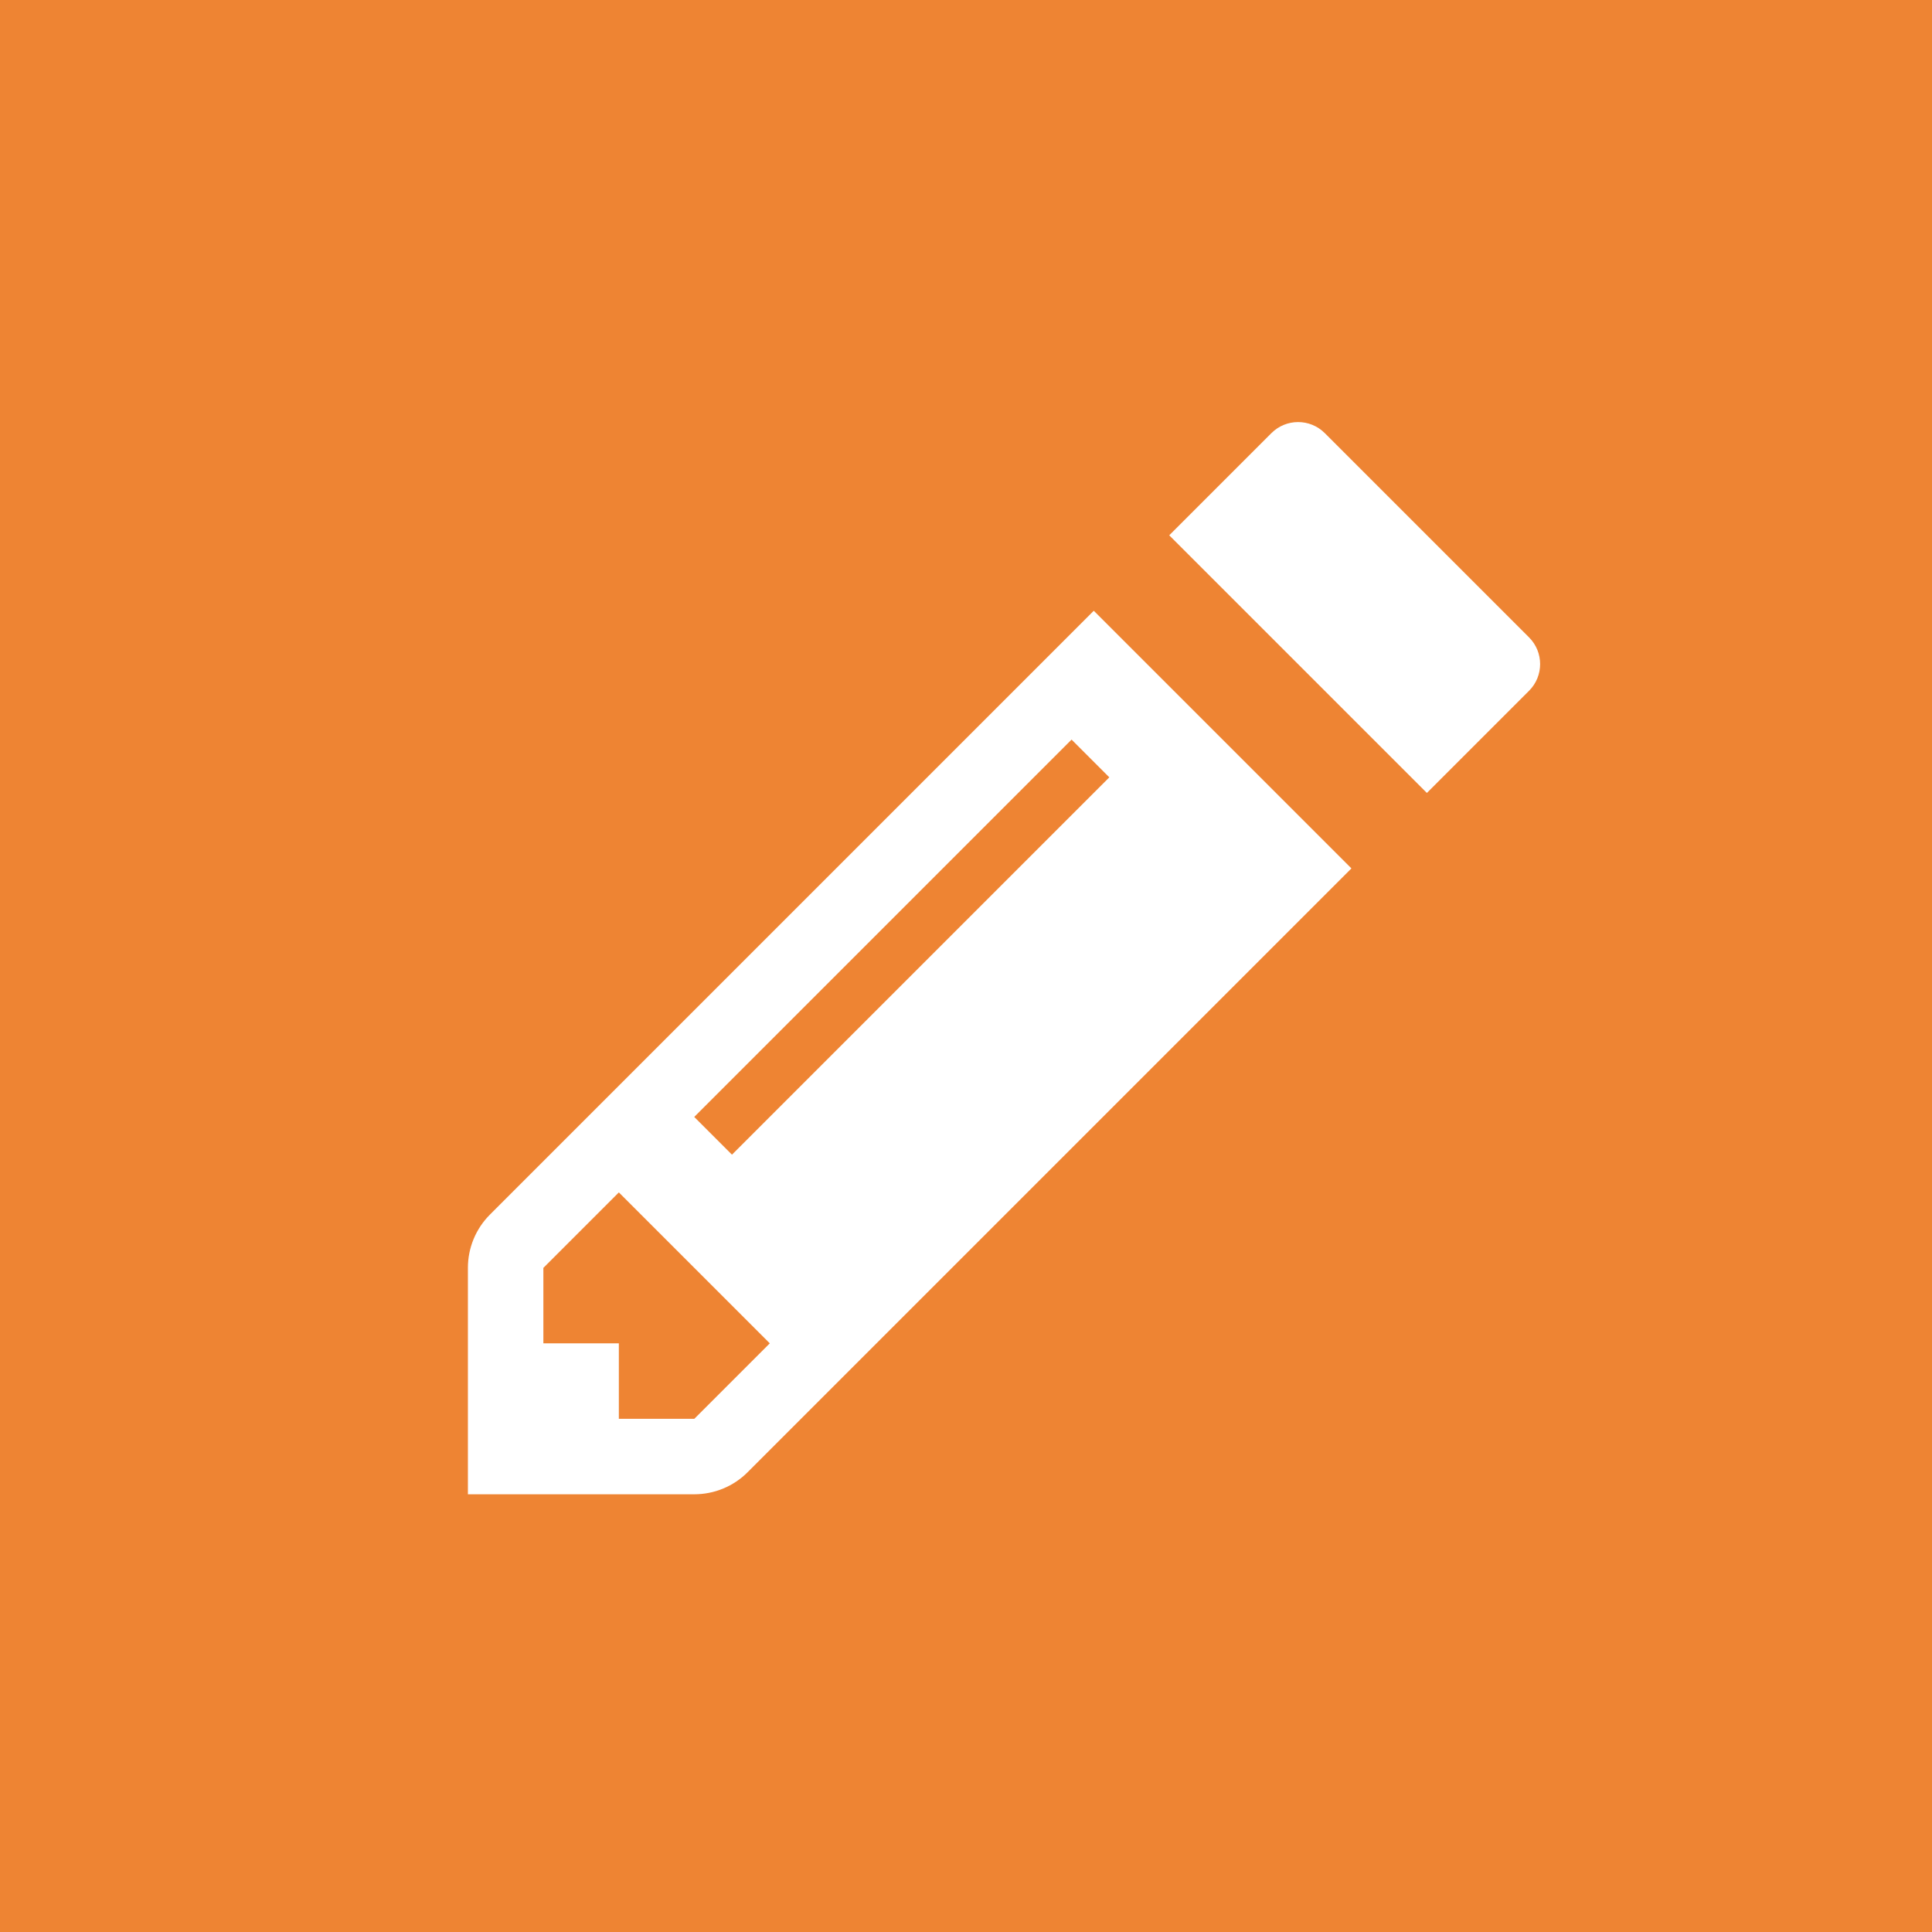
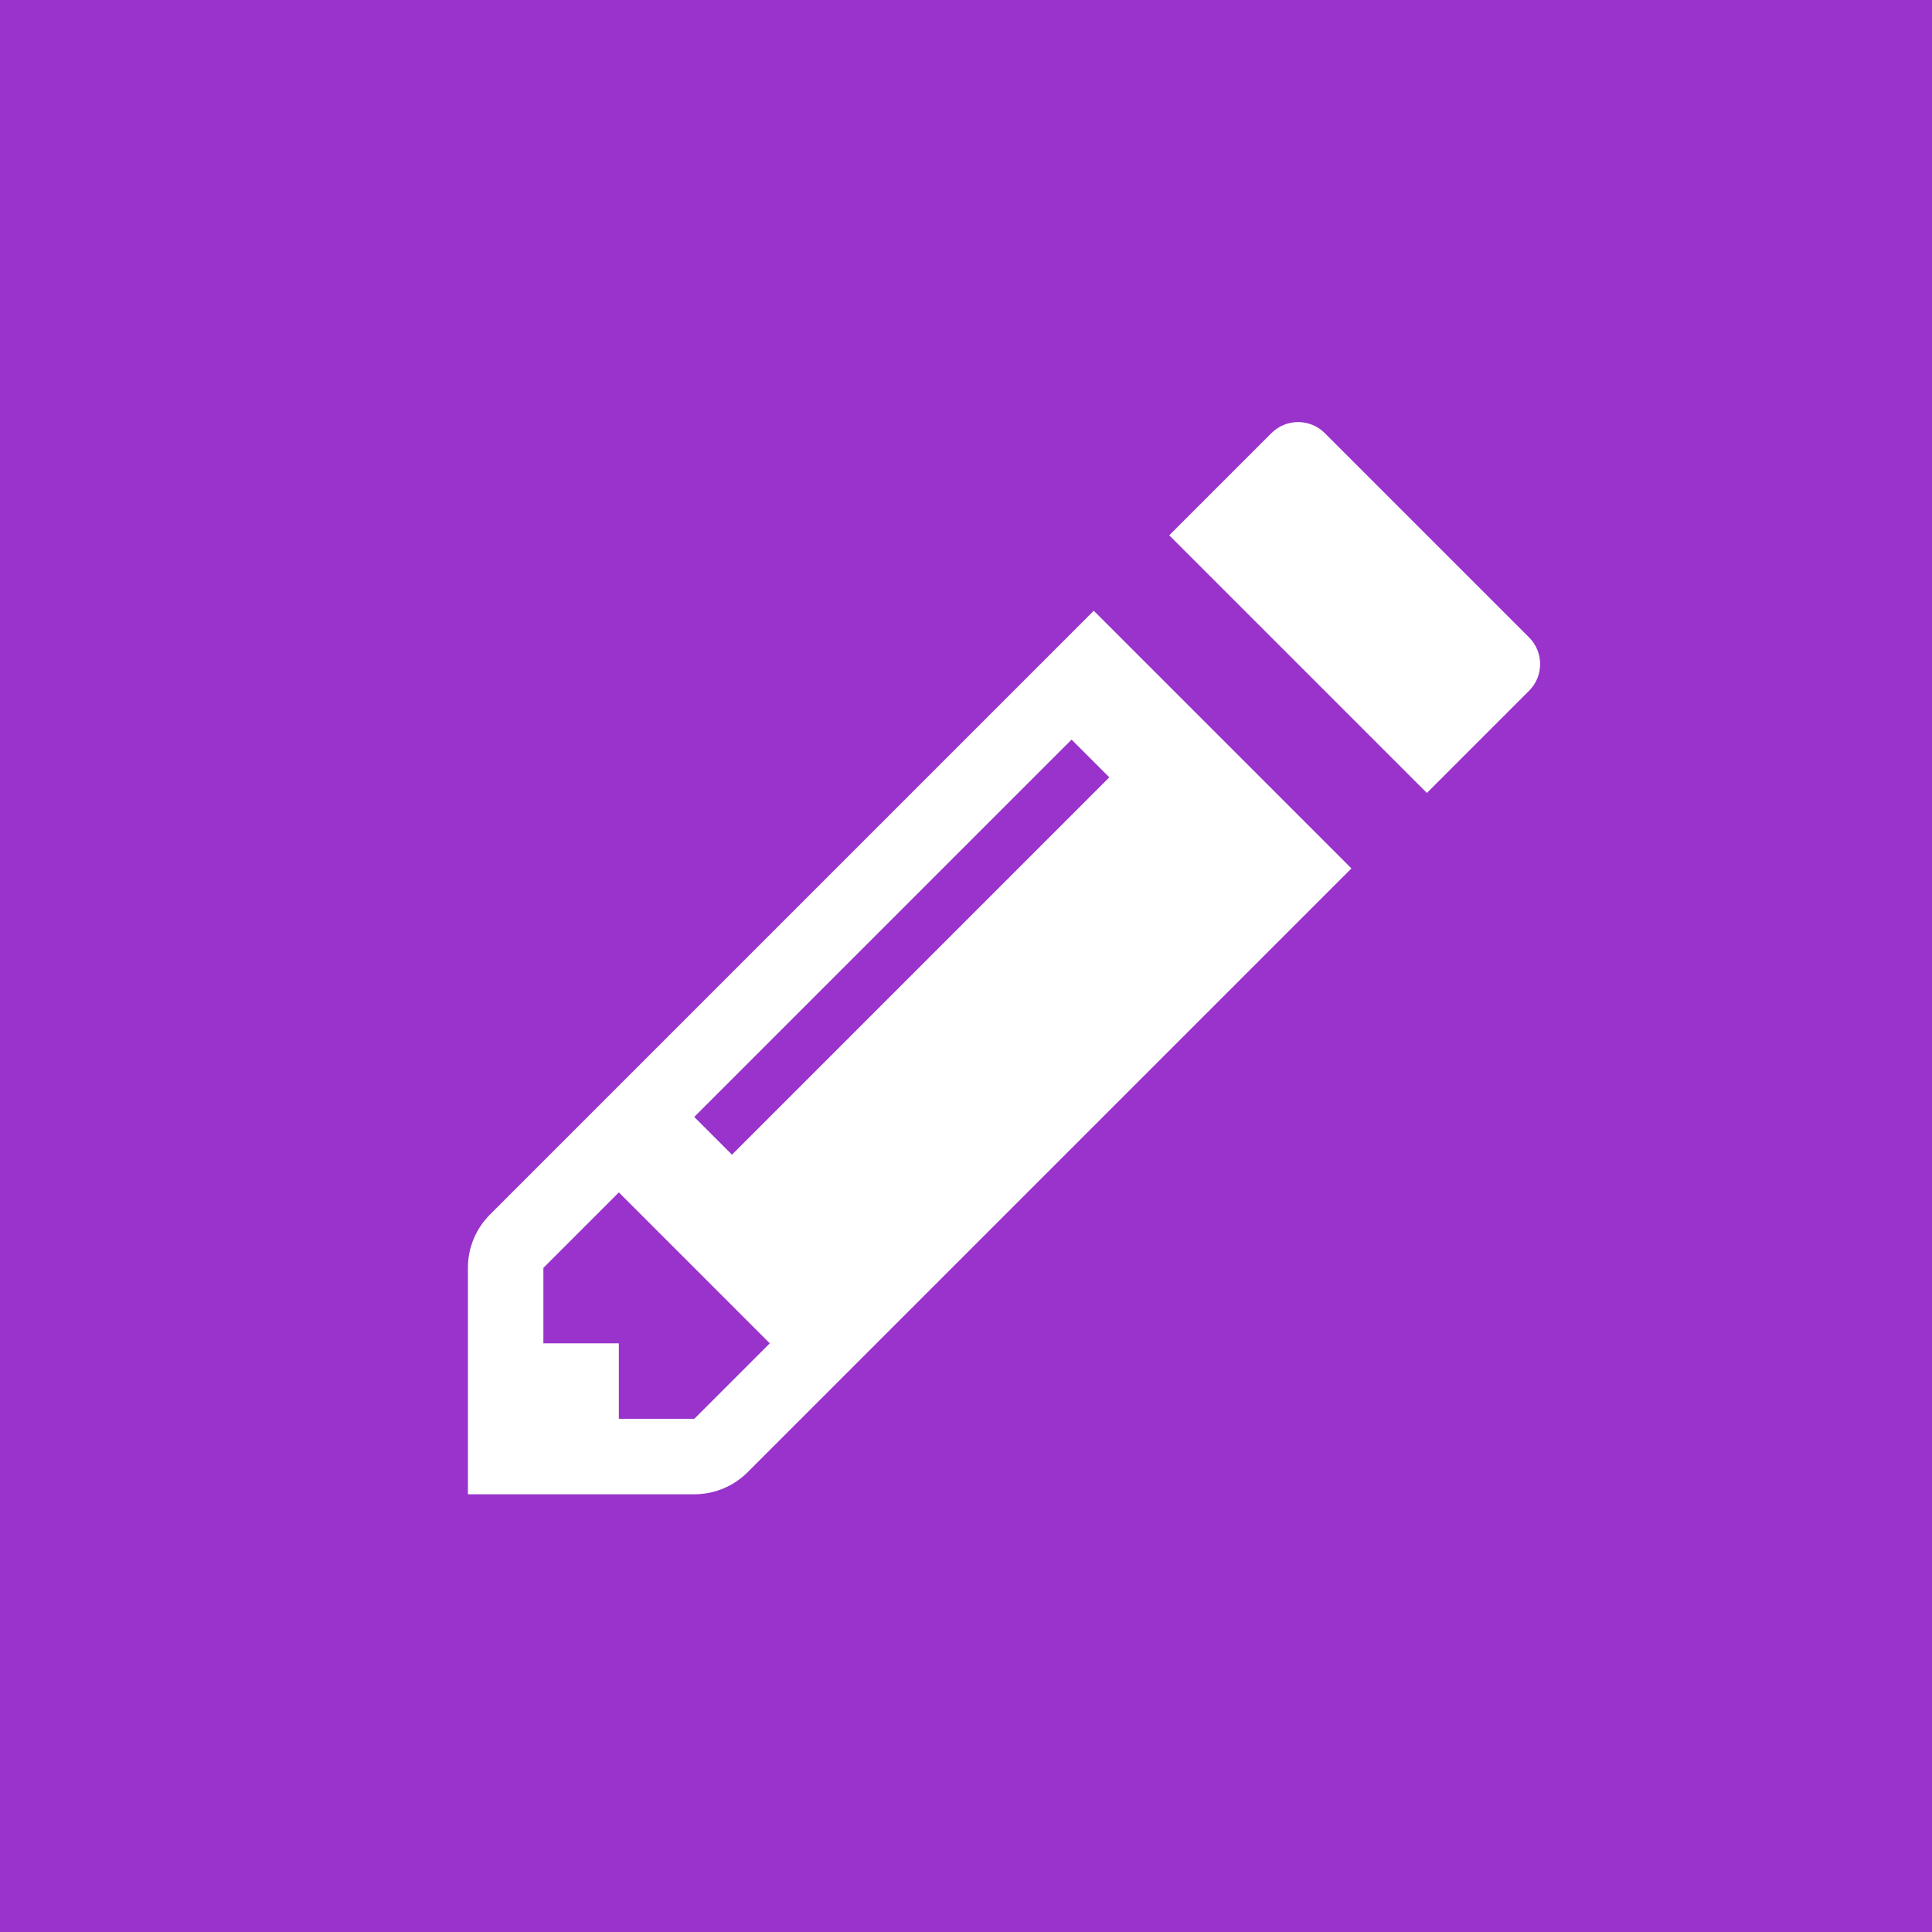
<svg xmlns="http://www.w3.org/2000/svg" viewBox="0 0 64 64">
-   <path fill="#EE8433" d="M0 0h64v64H0z" />
+   <path fill="#93c" d="M0 0h64v64H0z" />
  <path fill="#FFF" transform="translate(13 12) scale(2.5)" d="m9.293 3.293-8 8A.997.997 0 0 0 1 12v3h3c.265 0 .52-.105.707-.293l8-8-3.414-3.414zM8.999 5l.5.5-5 5-.5-.5 5-5zM4 14H3v-1H2v-1l1-1 2 2-1 1zM13.707 5.707l1.354-1.354a.5.5 0 0 0 0-.707L12.354.939a.5.5 0 0 0-.707 0l-1.354 1.354 3.414 3.414z" />
</svg>
